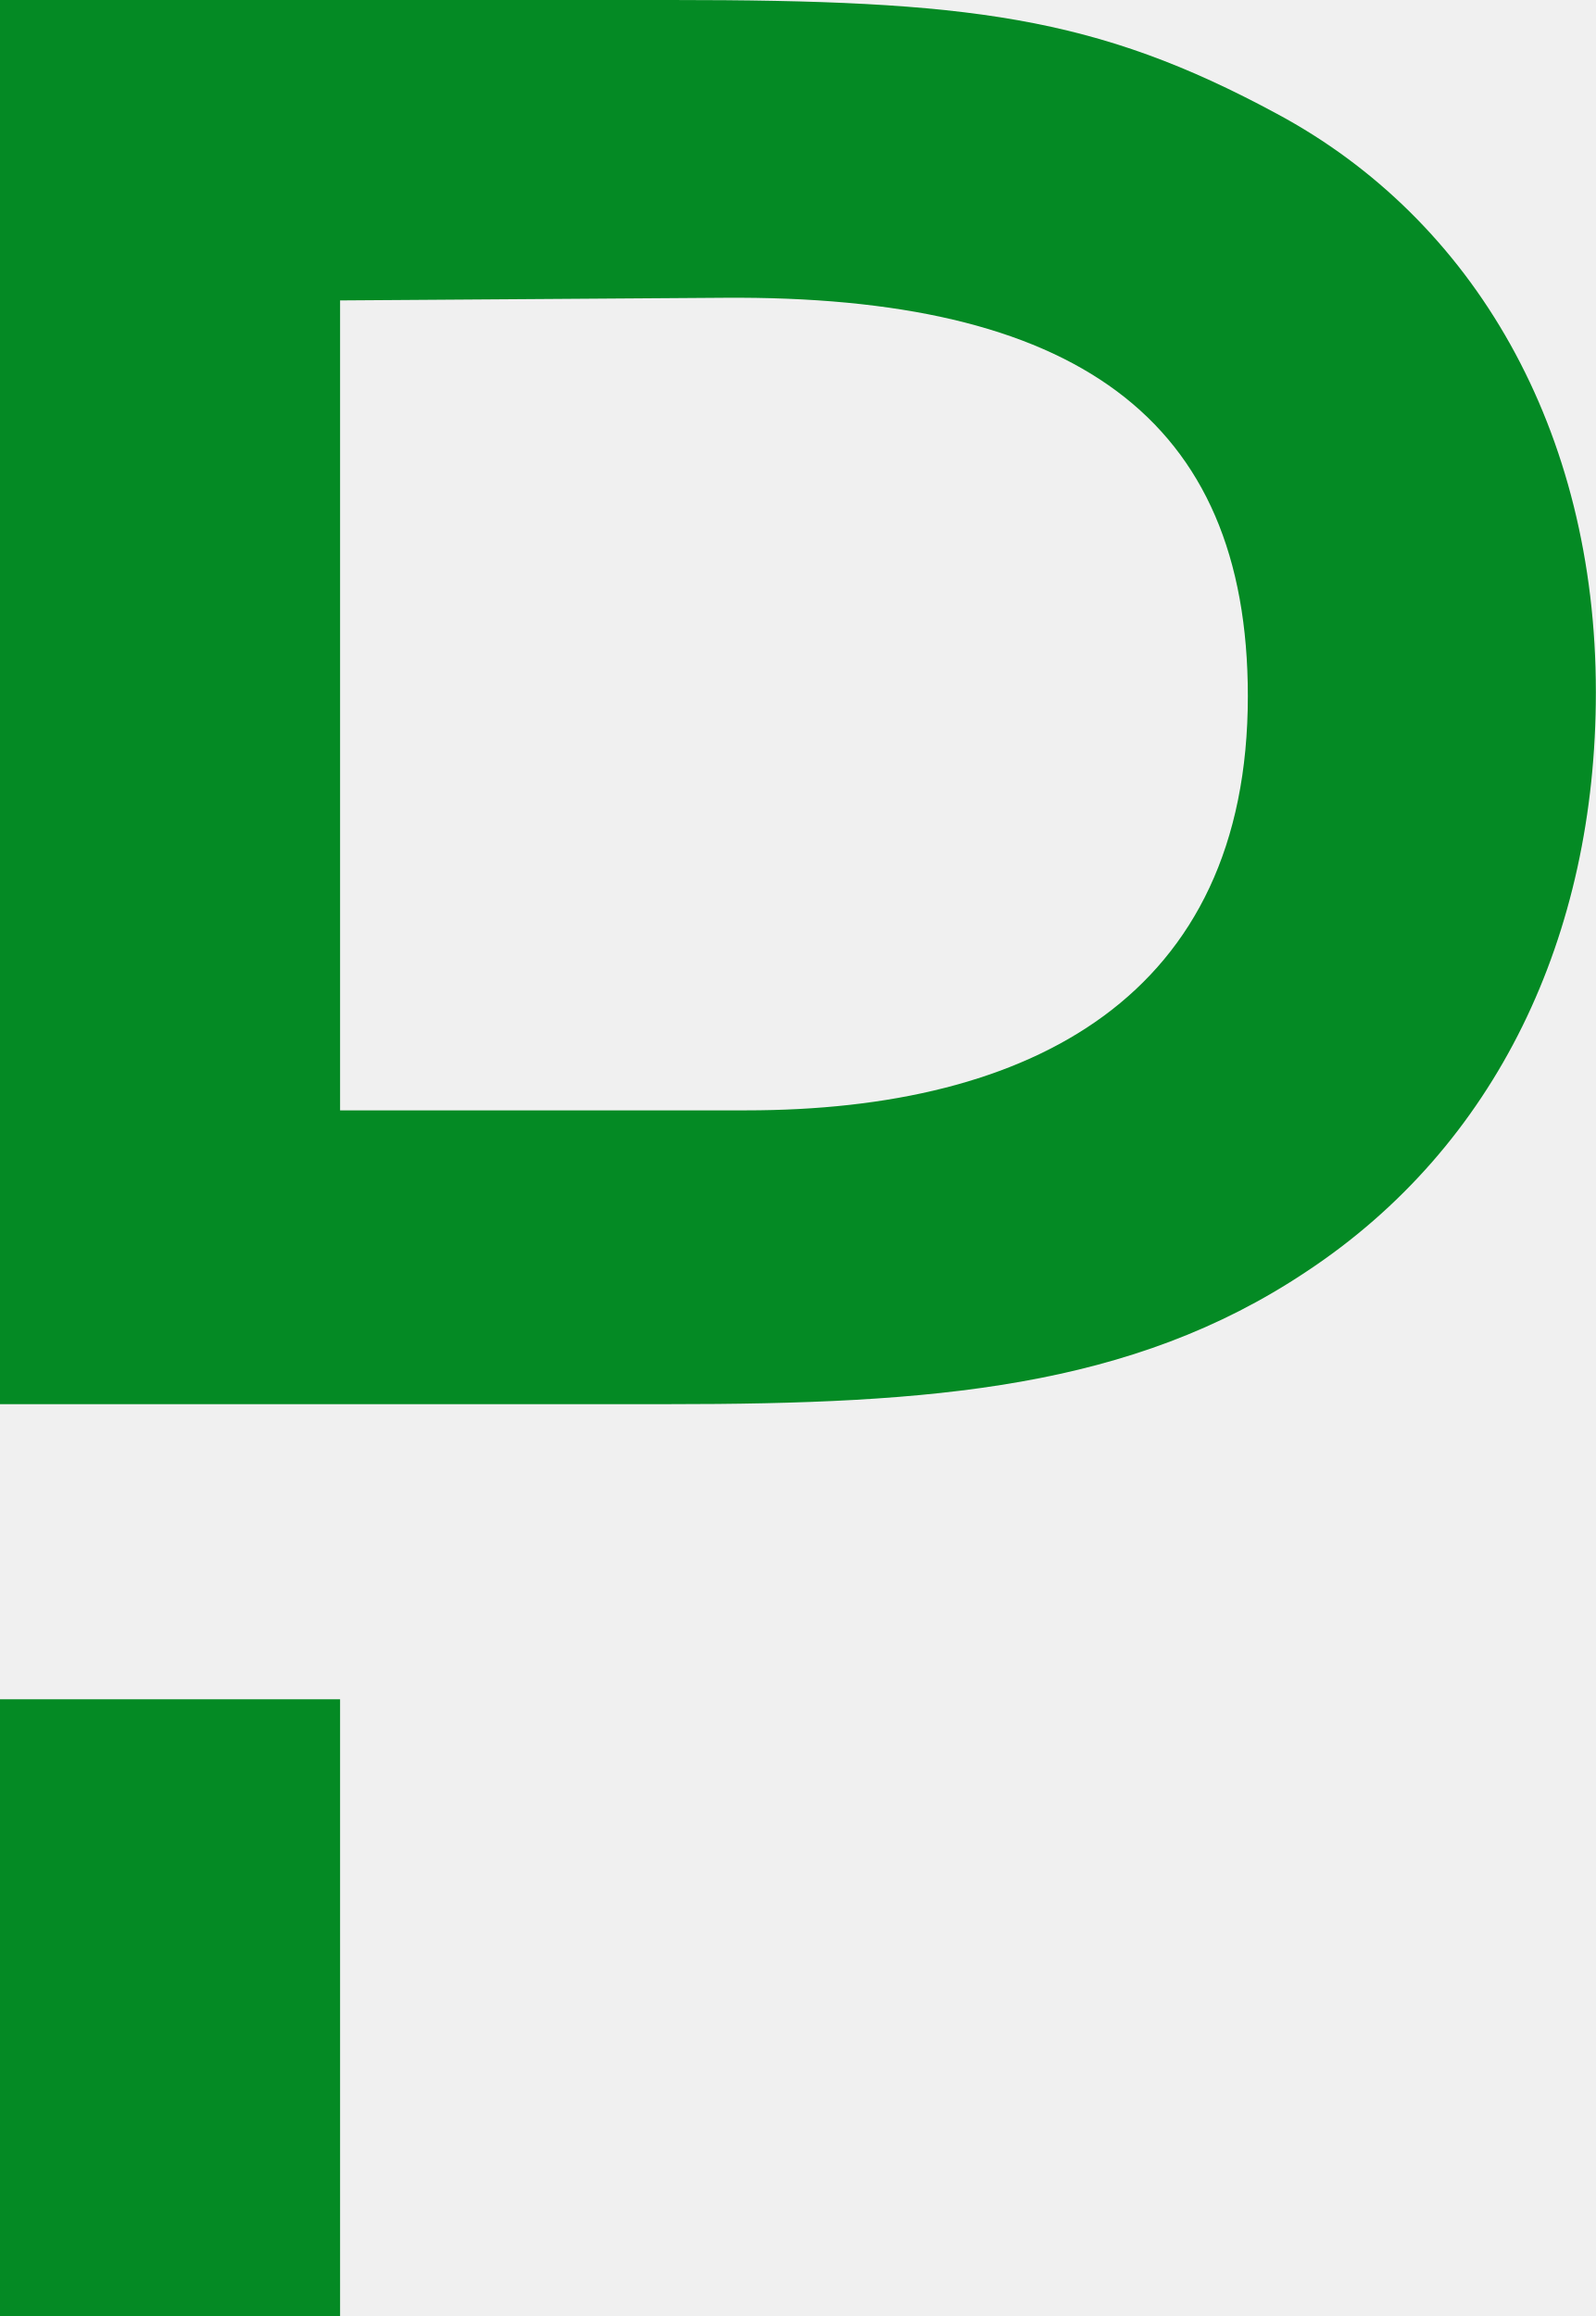
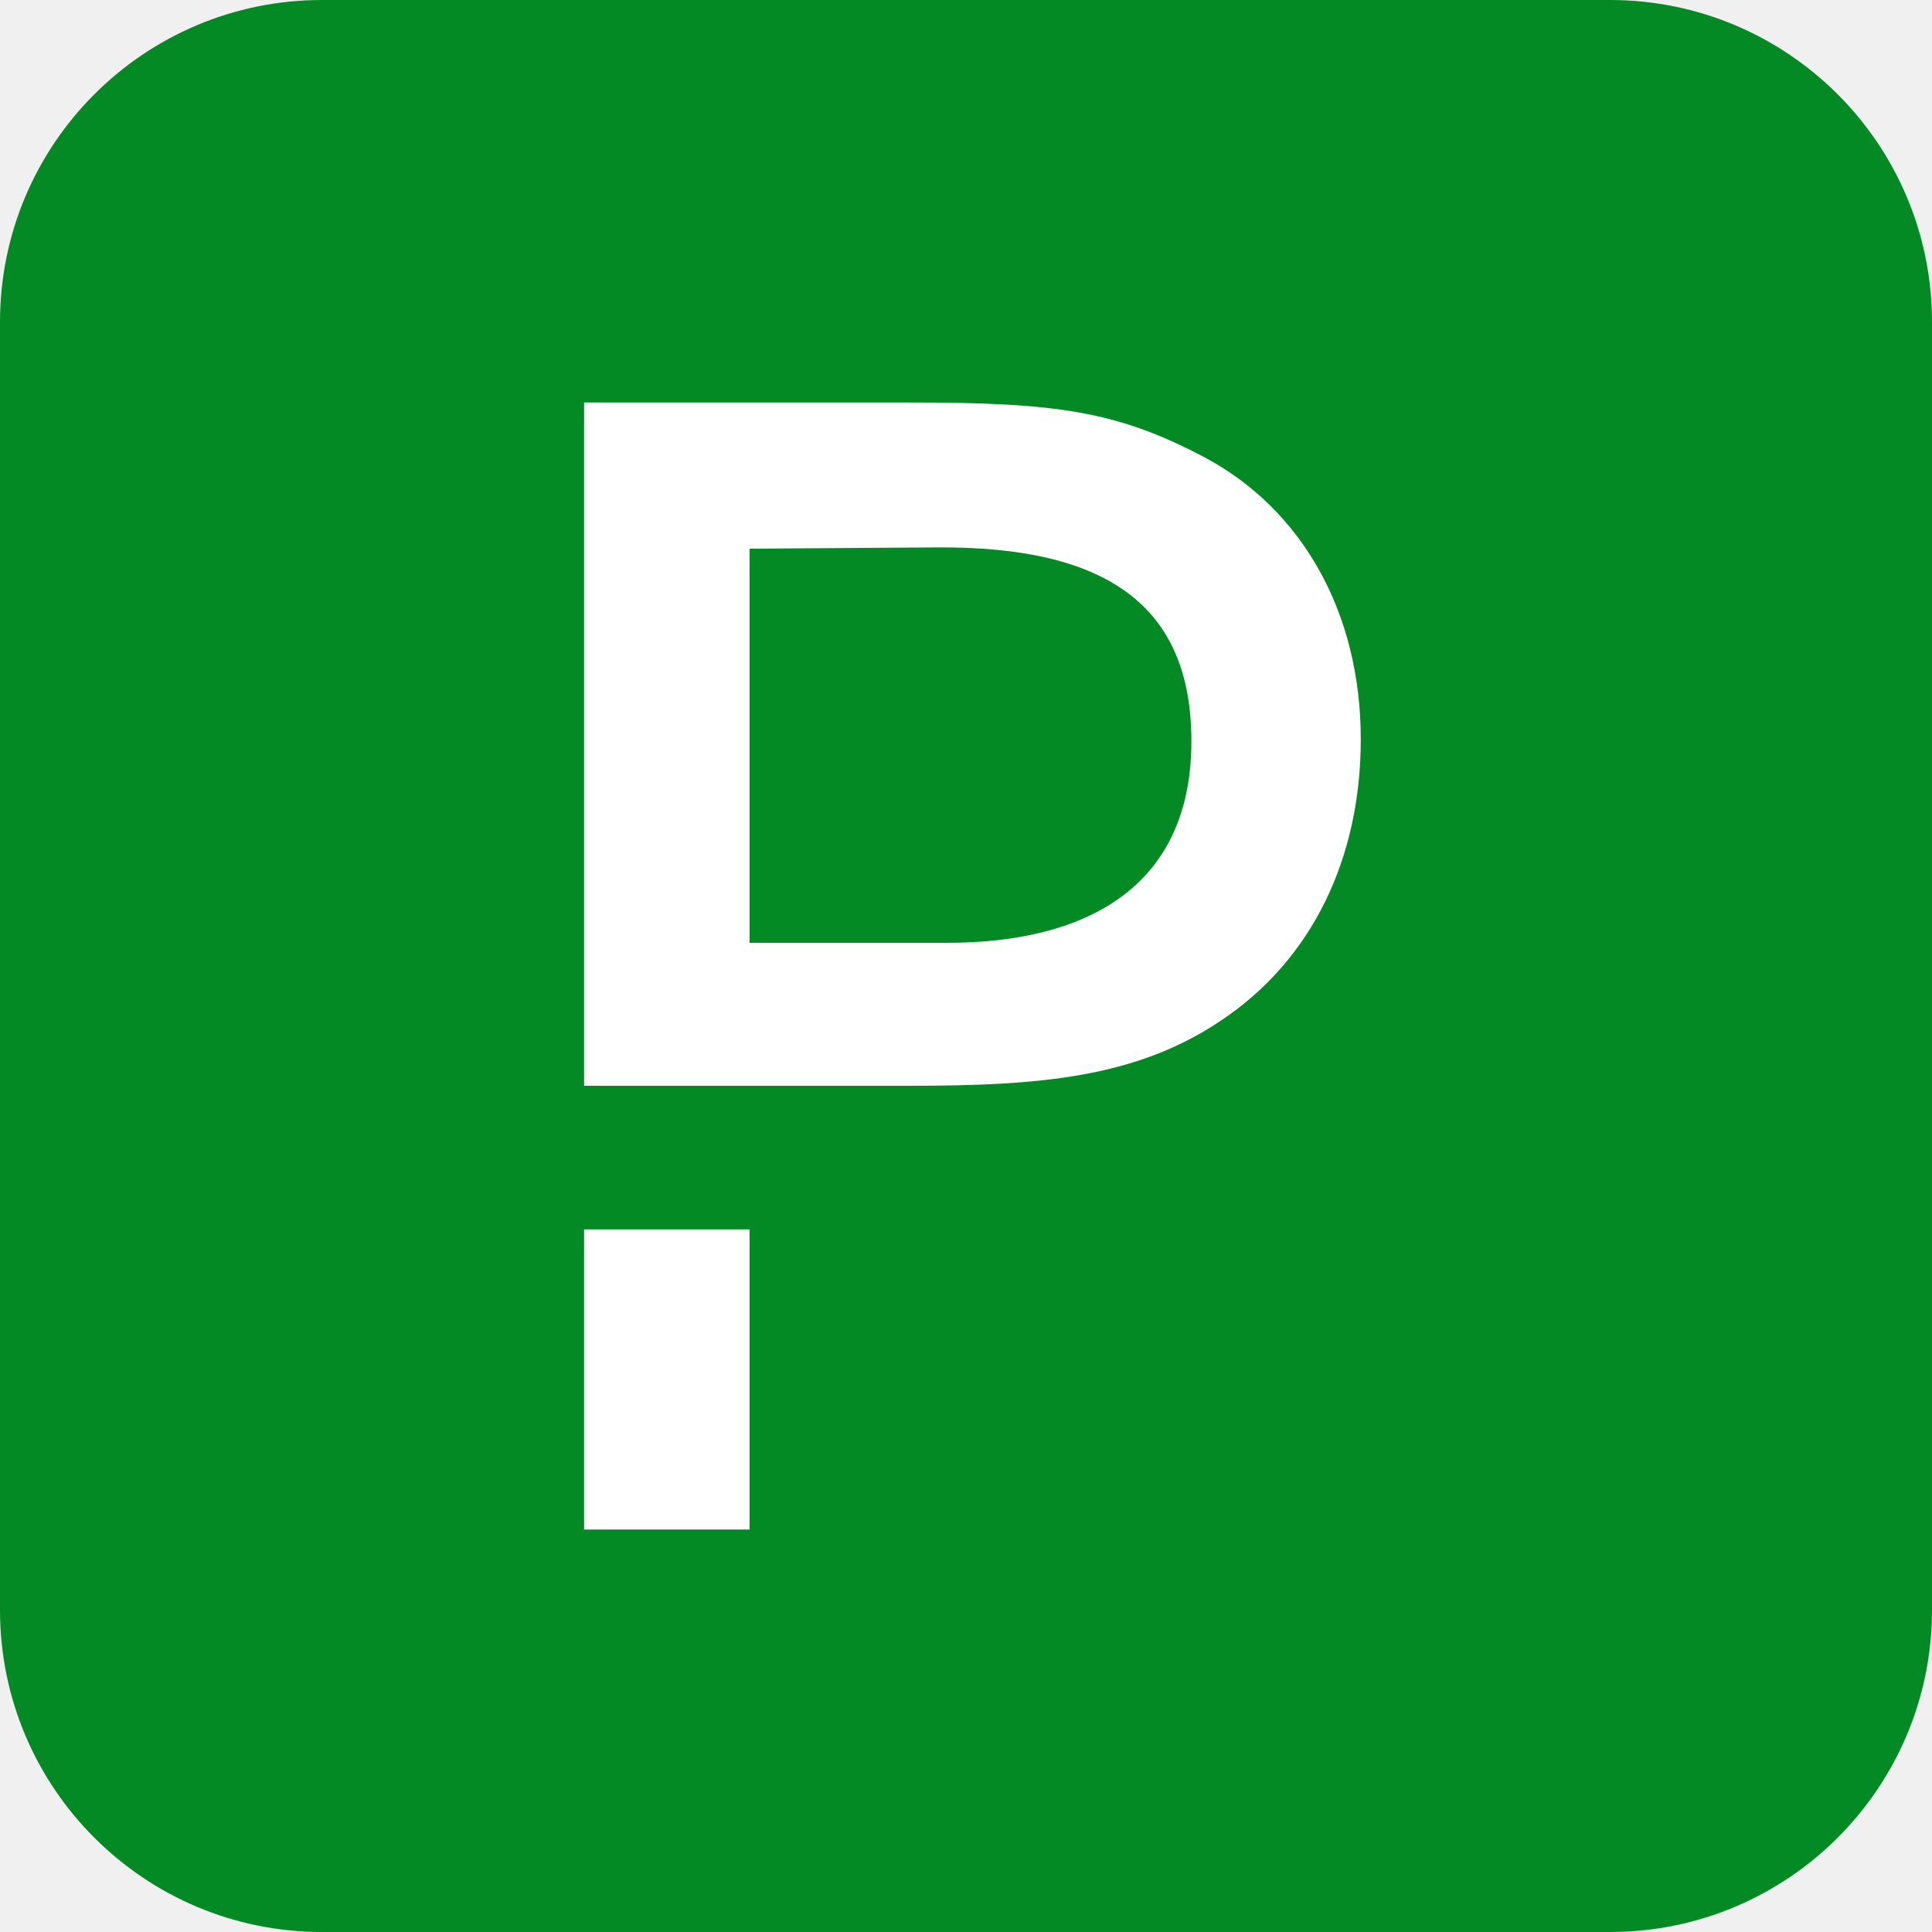
- <svg xmlns="http://www.w3.org/2000/svg" version="1.1" id="Layer_1" x="0px" y="0px" viewBox="0 0 120.6 175" style="enable-background:new 0 0 120.6 175;" xml:space="preserve">
-   <style type="text/css">
- 	.st0{fill:#048A24;}
- </style>
-   <g>
-     <rect y="128.4" class="st0" width="25.7" height="46.6" />
-     <path class="st0" d="M96.5,8.6C82.8,1.2,73.2,0,50.7,0H0v106.1h25.7H29h21.5c20,0,35-1.2,48.2-10c14.4-9.5,21.9-25.4,21.9-43.8   C120.6,32.5,111.4,16.6,96.5,8.6z M56.4,83.9H25.7V22.7l29-0.2c26.4-0.2,39.6,9,39.6,30.1C94.3,75.3,77.9,83.9,56.4,83.9z" />
-   </g>
+ <svg xmlns="http://www.w3.org/2000/svg" width="24" height="24" viewBox="0 0 24 24" fill="none">
+   <path d="M20 0H4C1.791 0 0 1.791 0 4V20C0 22.209 1.791 24 4 24H20C22.209 24 24 22.209 24 20V4C24 1.791 22.209 0 20 0Z" fill="#048A24" />
+   <path fill-rule="evenodd" clip-rule="evenodd" d="M11.312 5C13.112 5 13.88 5.104 14.976 5.688C16.168 6.328 16.904 7.6 16.904 9.184C16.904 10.656 16.304 11.928 15.152 12.688C14.096 13.392 12.896 13.488 11.296 13.488H9.576H9.312H7.256V5H11.312ZM9.312 11.712H11.768C13.488 11.712 14.8 11.024 14.8 9.208C14.8 7.52 13.744 6.784 11.632 6.8L9.312 6.816V11.712ZM7.256 15.272H9.312V19H7.256V15.272Z" fill="white" />
</svg>
